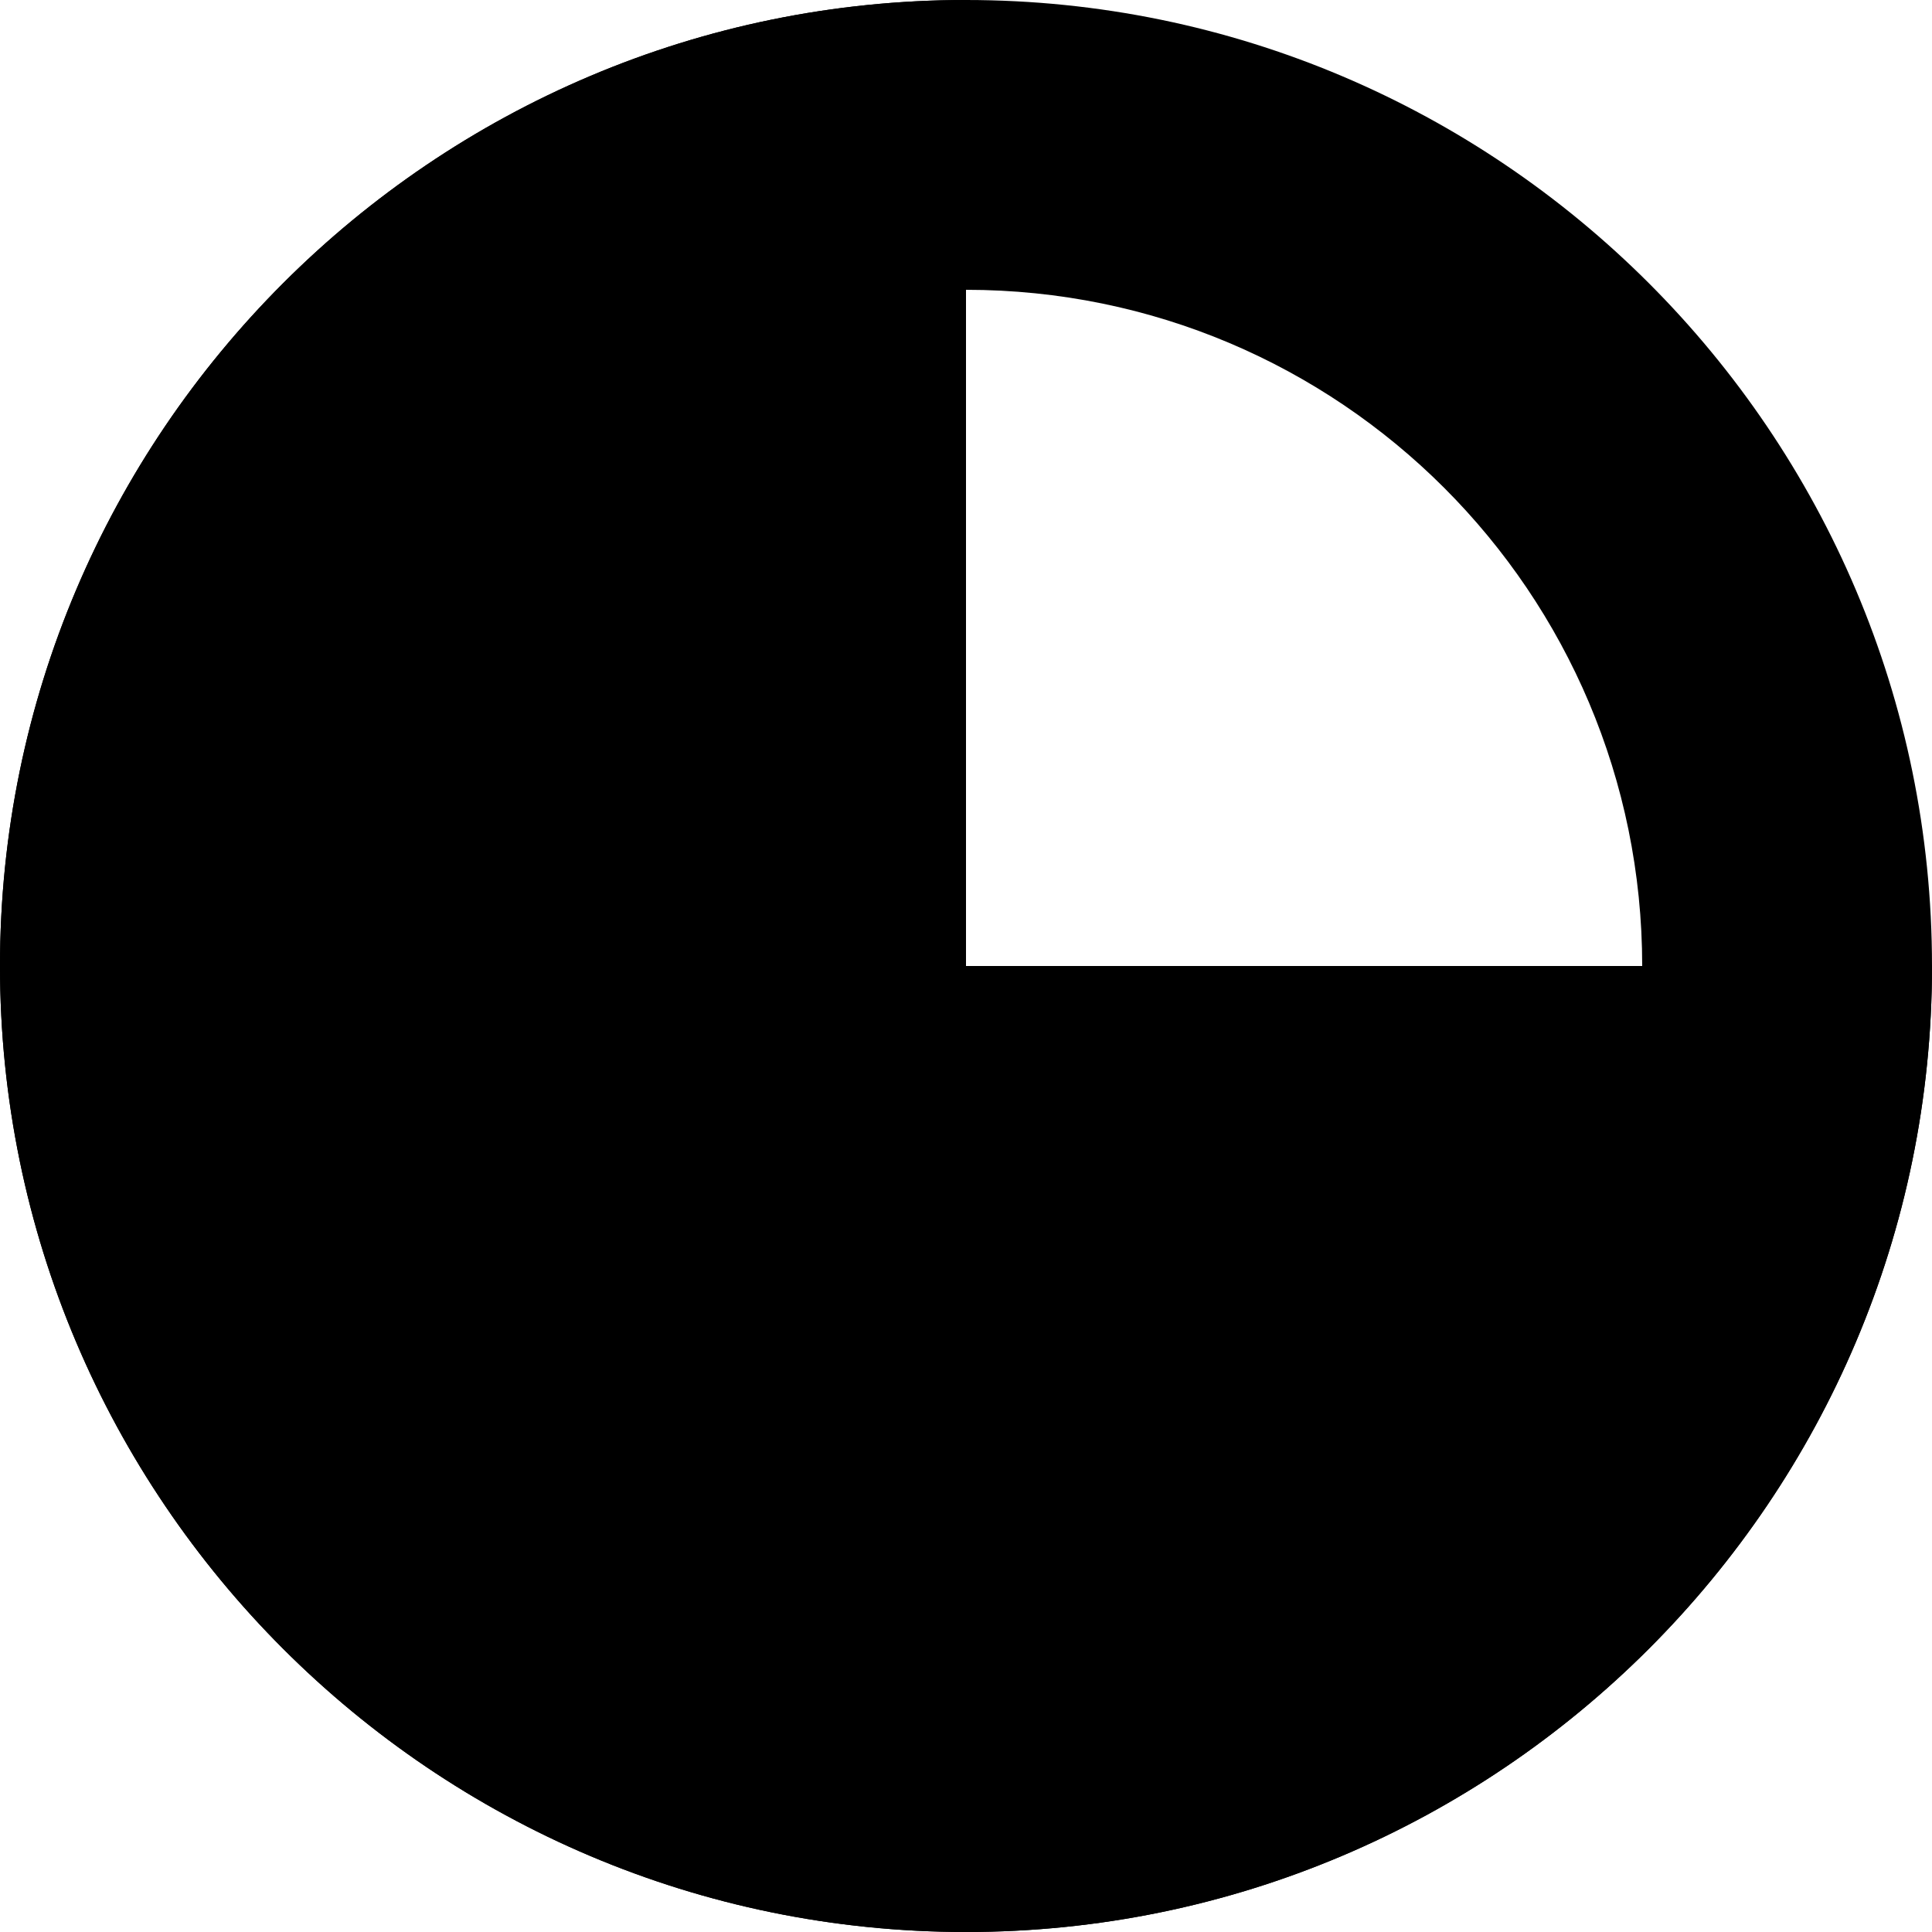
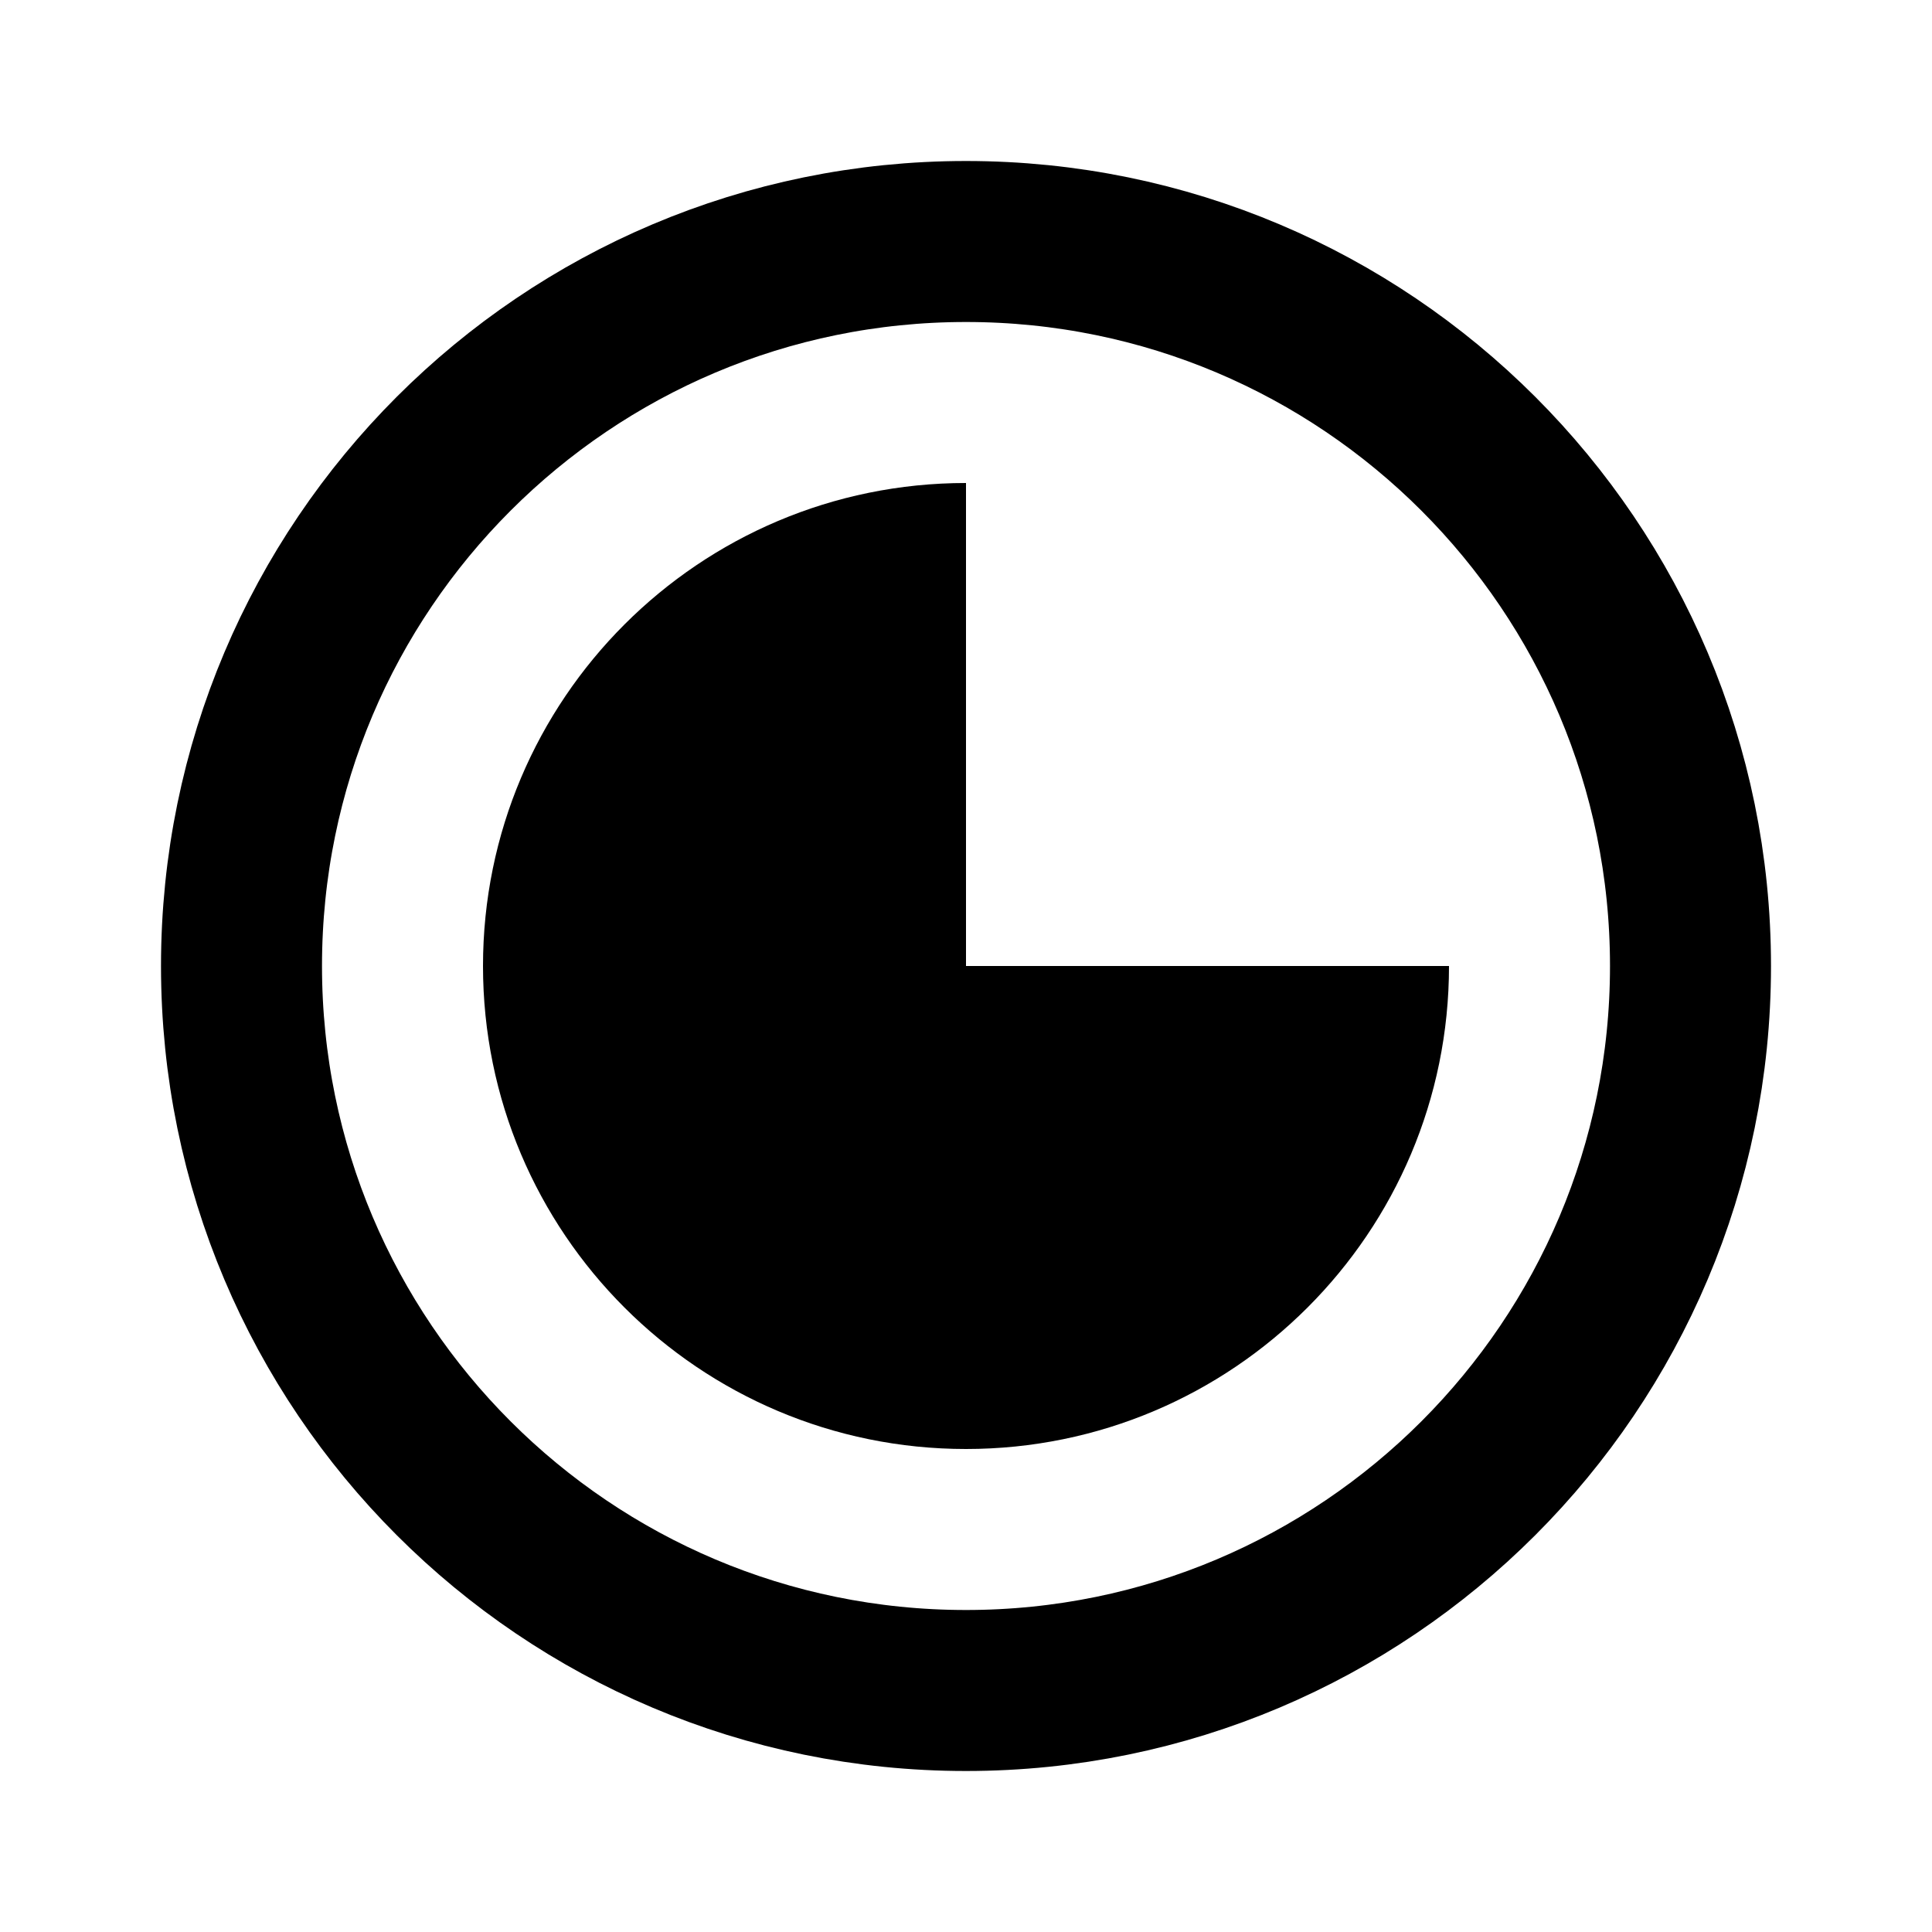
- <svg xmlns="http://www.w3.org/2000/svg" width="100%" height="100%" viewBox="0 0 12 12" fill="currentColor">
-   <path fill-rule="evenodd" clip-rule="evenodd" d="M6 0C9.31 0 12 2.69 12 6C12 9.31 9.31 12 6 12C2.69 12 0 9.31 0 6C0 2.69 2.69 0 6 0ZM6 1.8C8.32 1.8 10.2 3.68 10.2 6C10.2 8.32 8.32 10.2 6 10.2C3.68 10.2 1.8 8.32 1.8 6C1.8 3.68 3.68 1.8 6 1.8Z" />
-   <path d="M6 0C2.69 0 0 2.69 0 6C0 9.31 2.69 12 6 12C9.31 12 12 9.31 12 6H6V0Z" />
+ <svg xmlns="http://www.w3.org/2000/svg" width="100%" height="100%" viewBox="0 0 12 12" fill="none">
+   <circle cx="6" cy="6" r="4.5" stroke="currentColor" stroke-width="1" />
+   <path d="M 6 6 L 3 6 A 3 3 0 0 1 6 3 Z" fill="currentColor" />
+   <path d="M 6 6 L 6 9 A 3 3 0 0 1 3 6 Z" fill="currentColor" />
+   <path d="M 6 6 L 9 6 A 3 3 0 0 1 6 9 Z" fill="currentColor" />
</svg>
